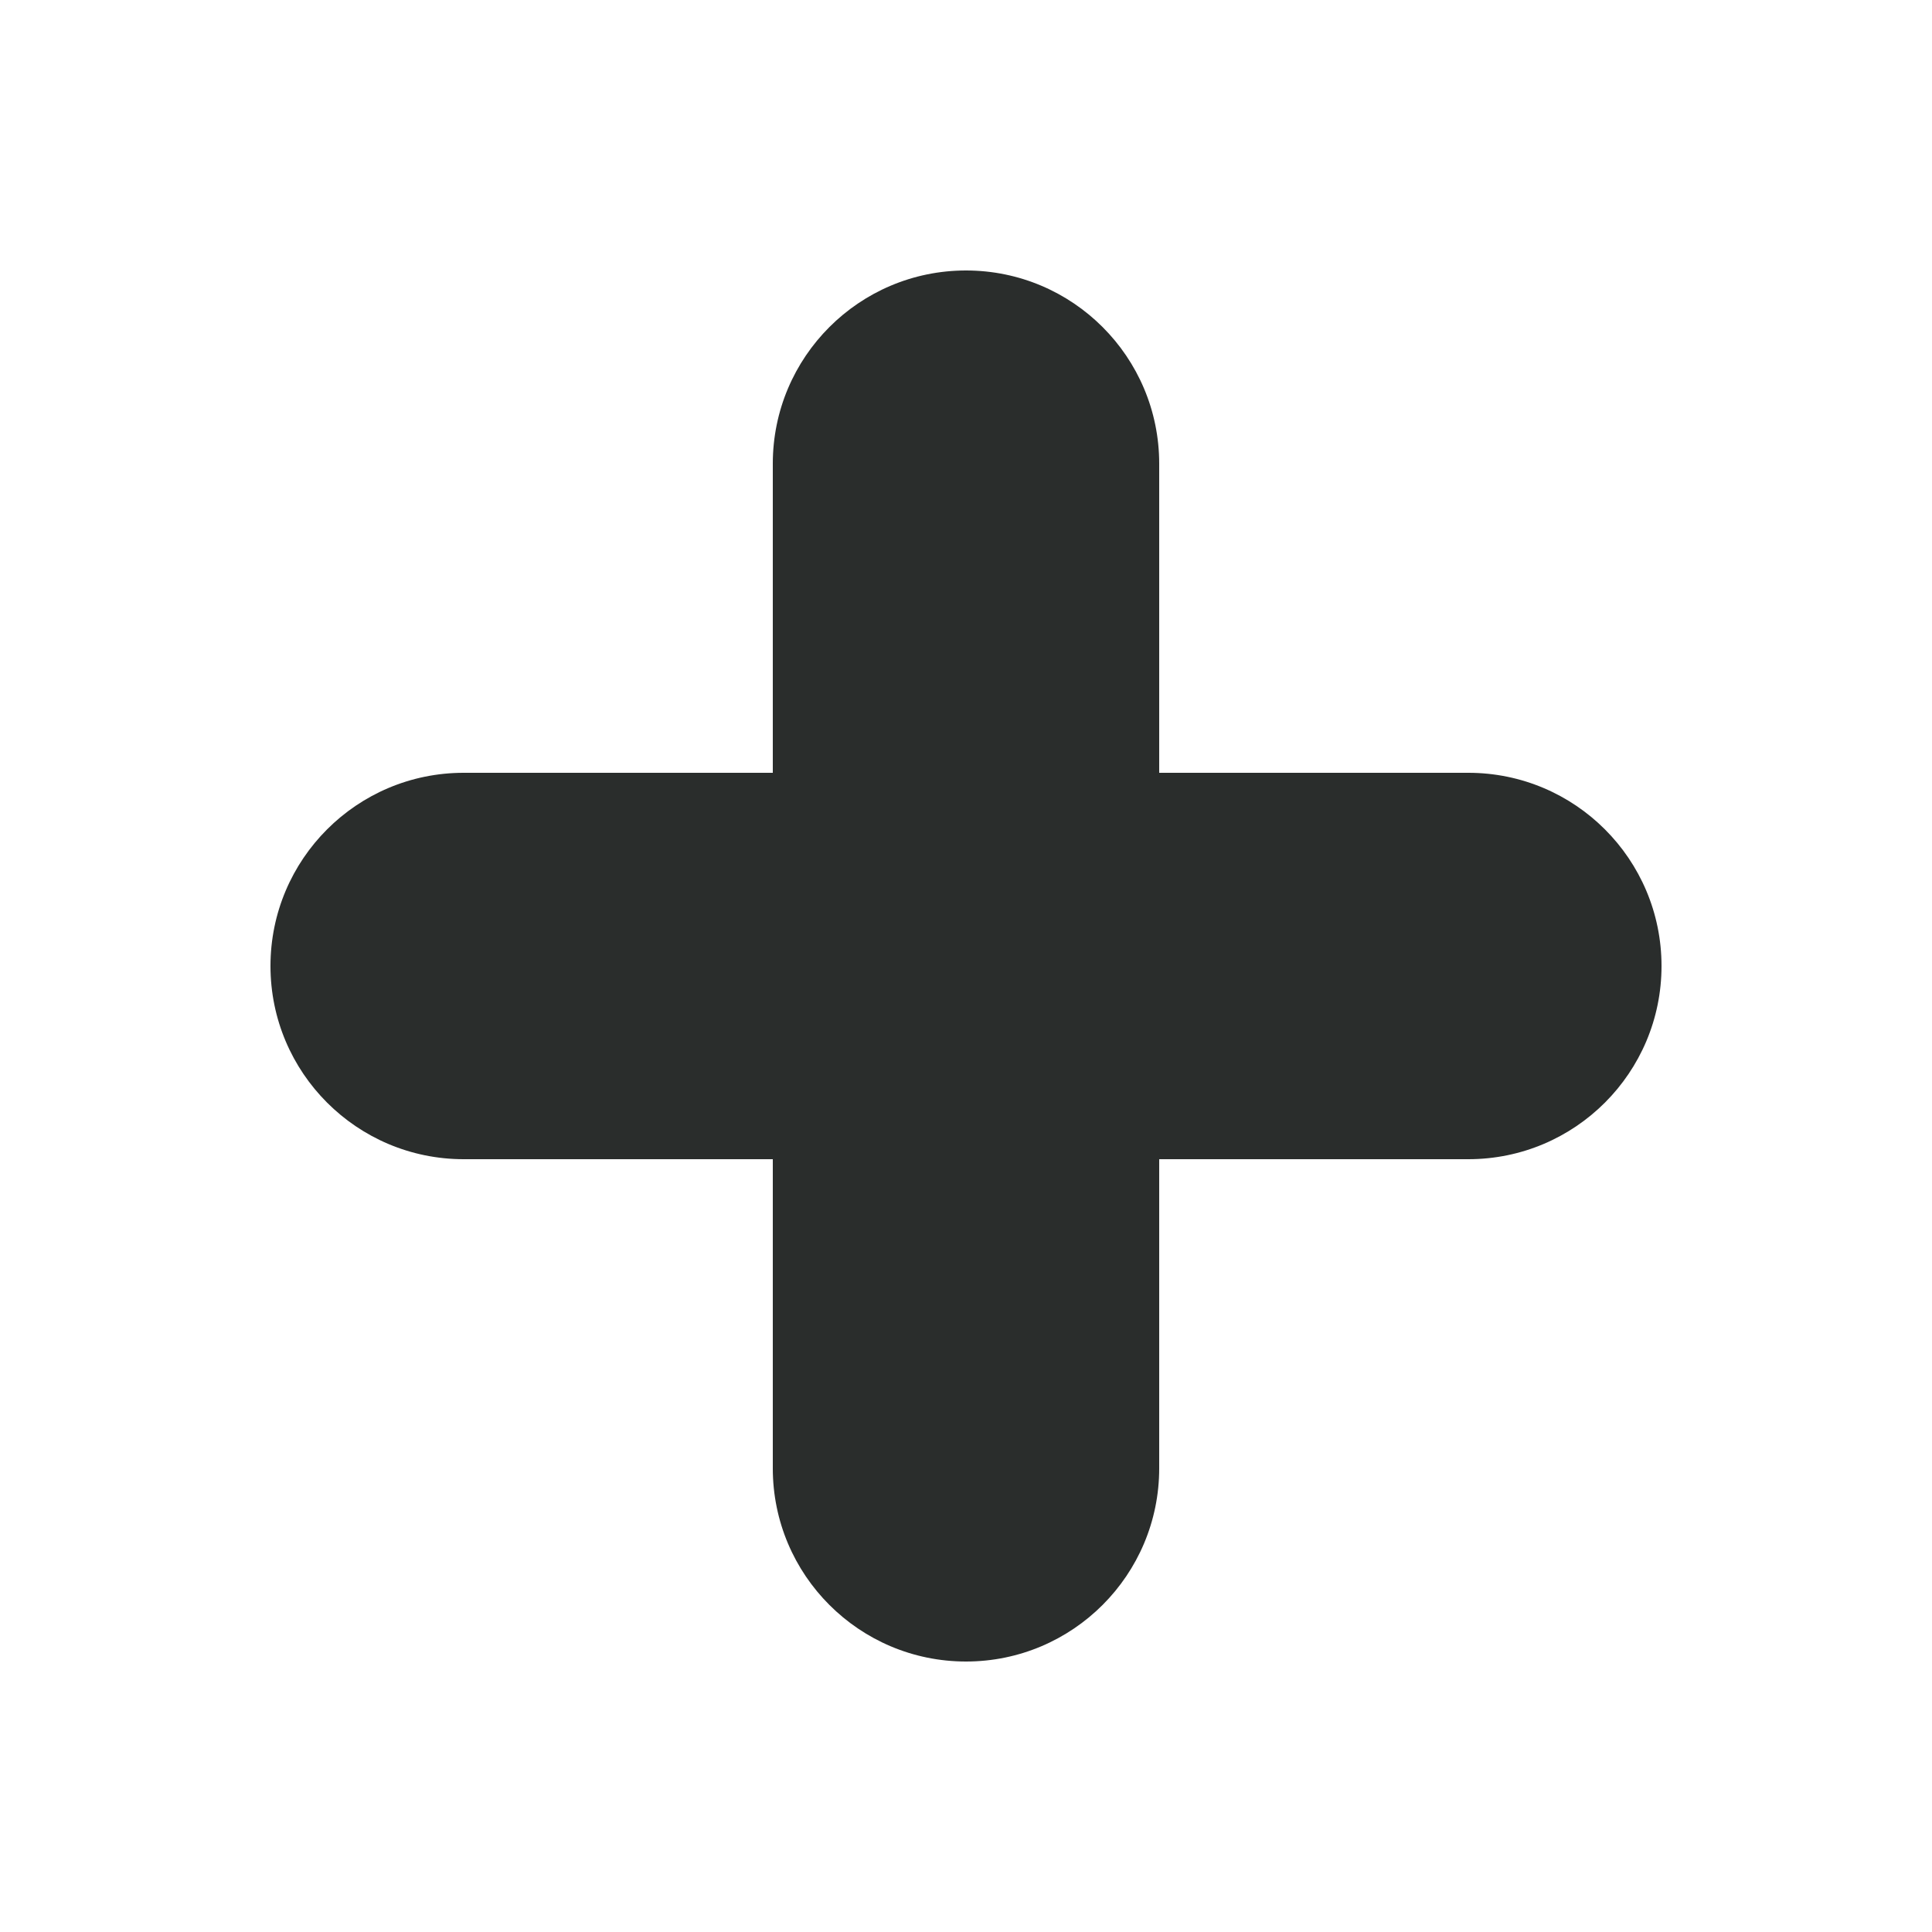
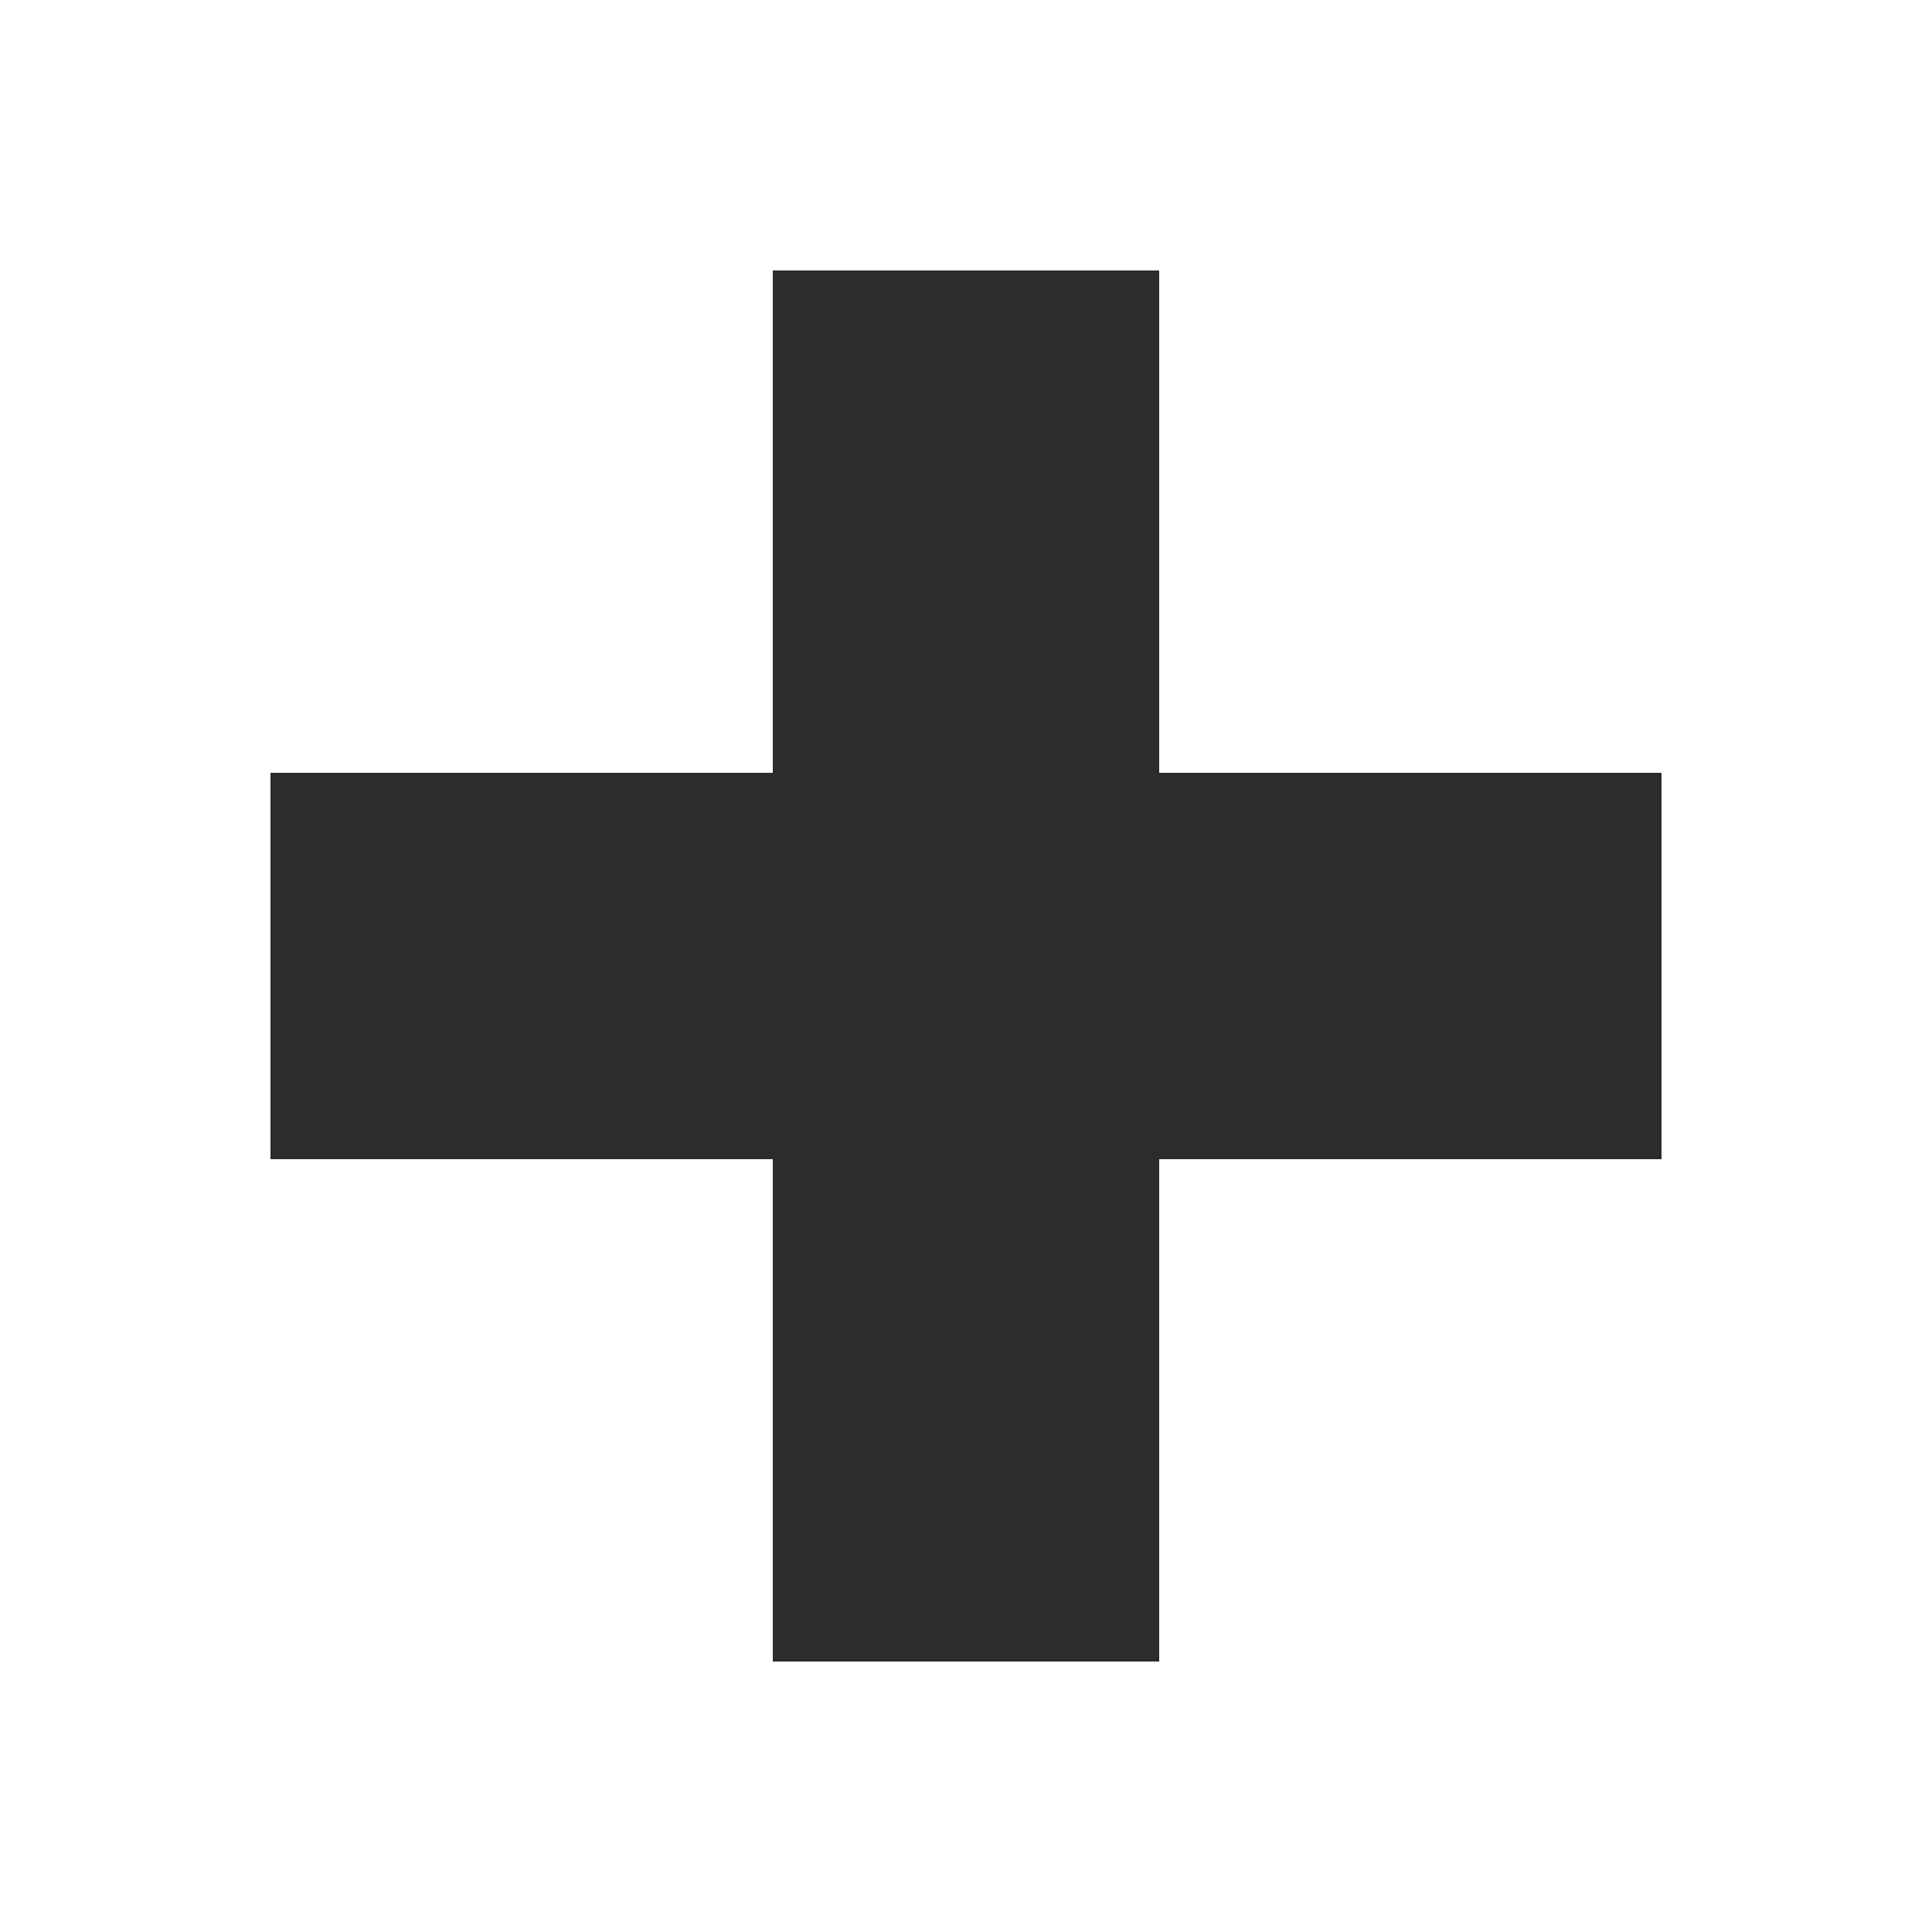
<svg xmlns="http://www.w3.org/2000/svg" width="100" height="100" viewBox="0 0 100 100" role="img">
  <g fill="#2a2d2c">
-     <rect x="14" y="40" width="72" height="20" rx="10" />
-     <rect x="40" y="14" width="20" height="72" rx="10" />
+     <rect x="14" y="40" width="72" height="20" />
+     <rect x="40" y="14" width="20" height="72" />
  </g>
</svg>
